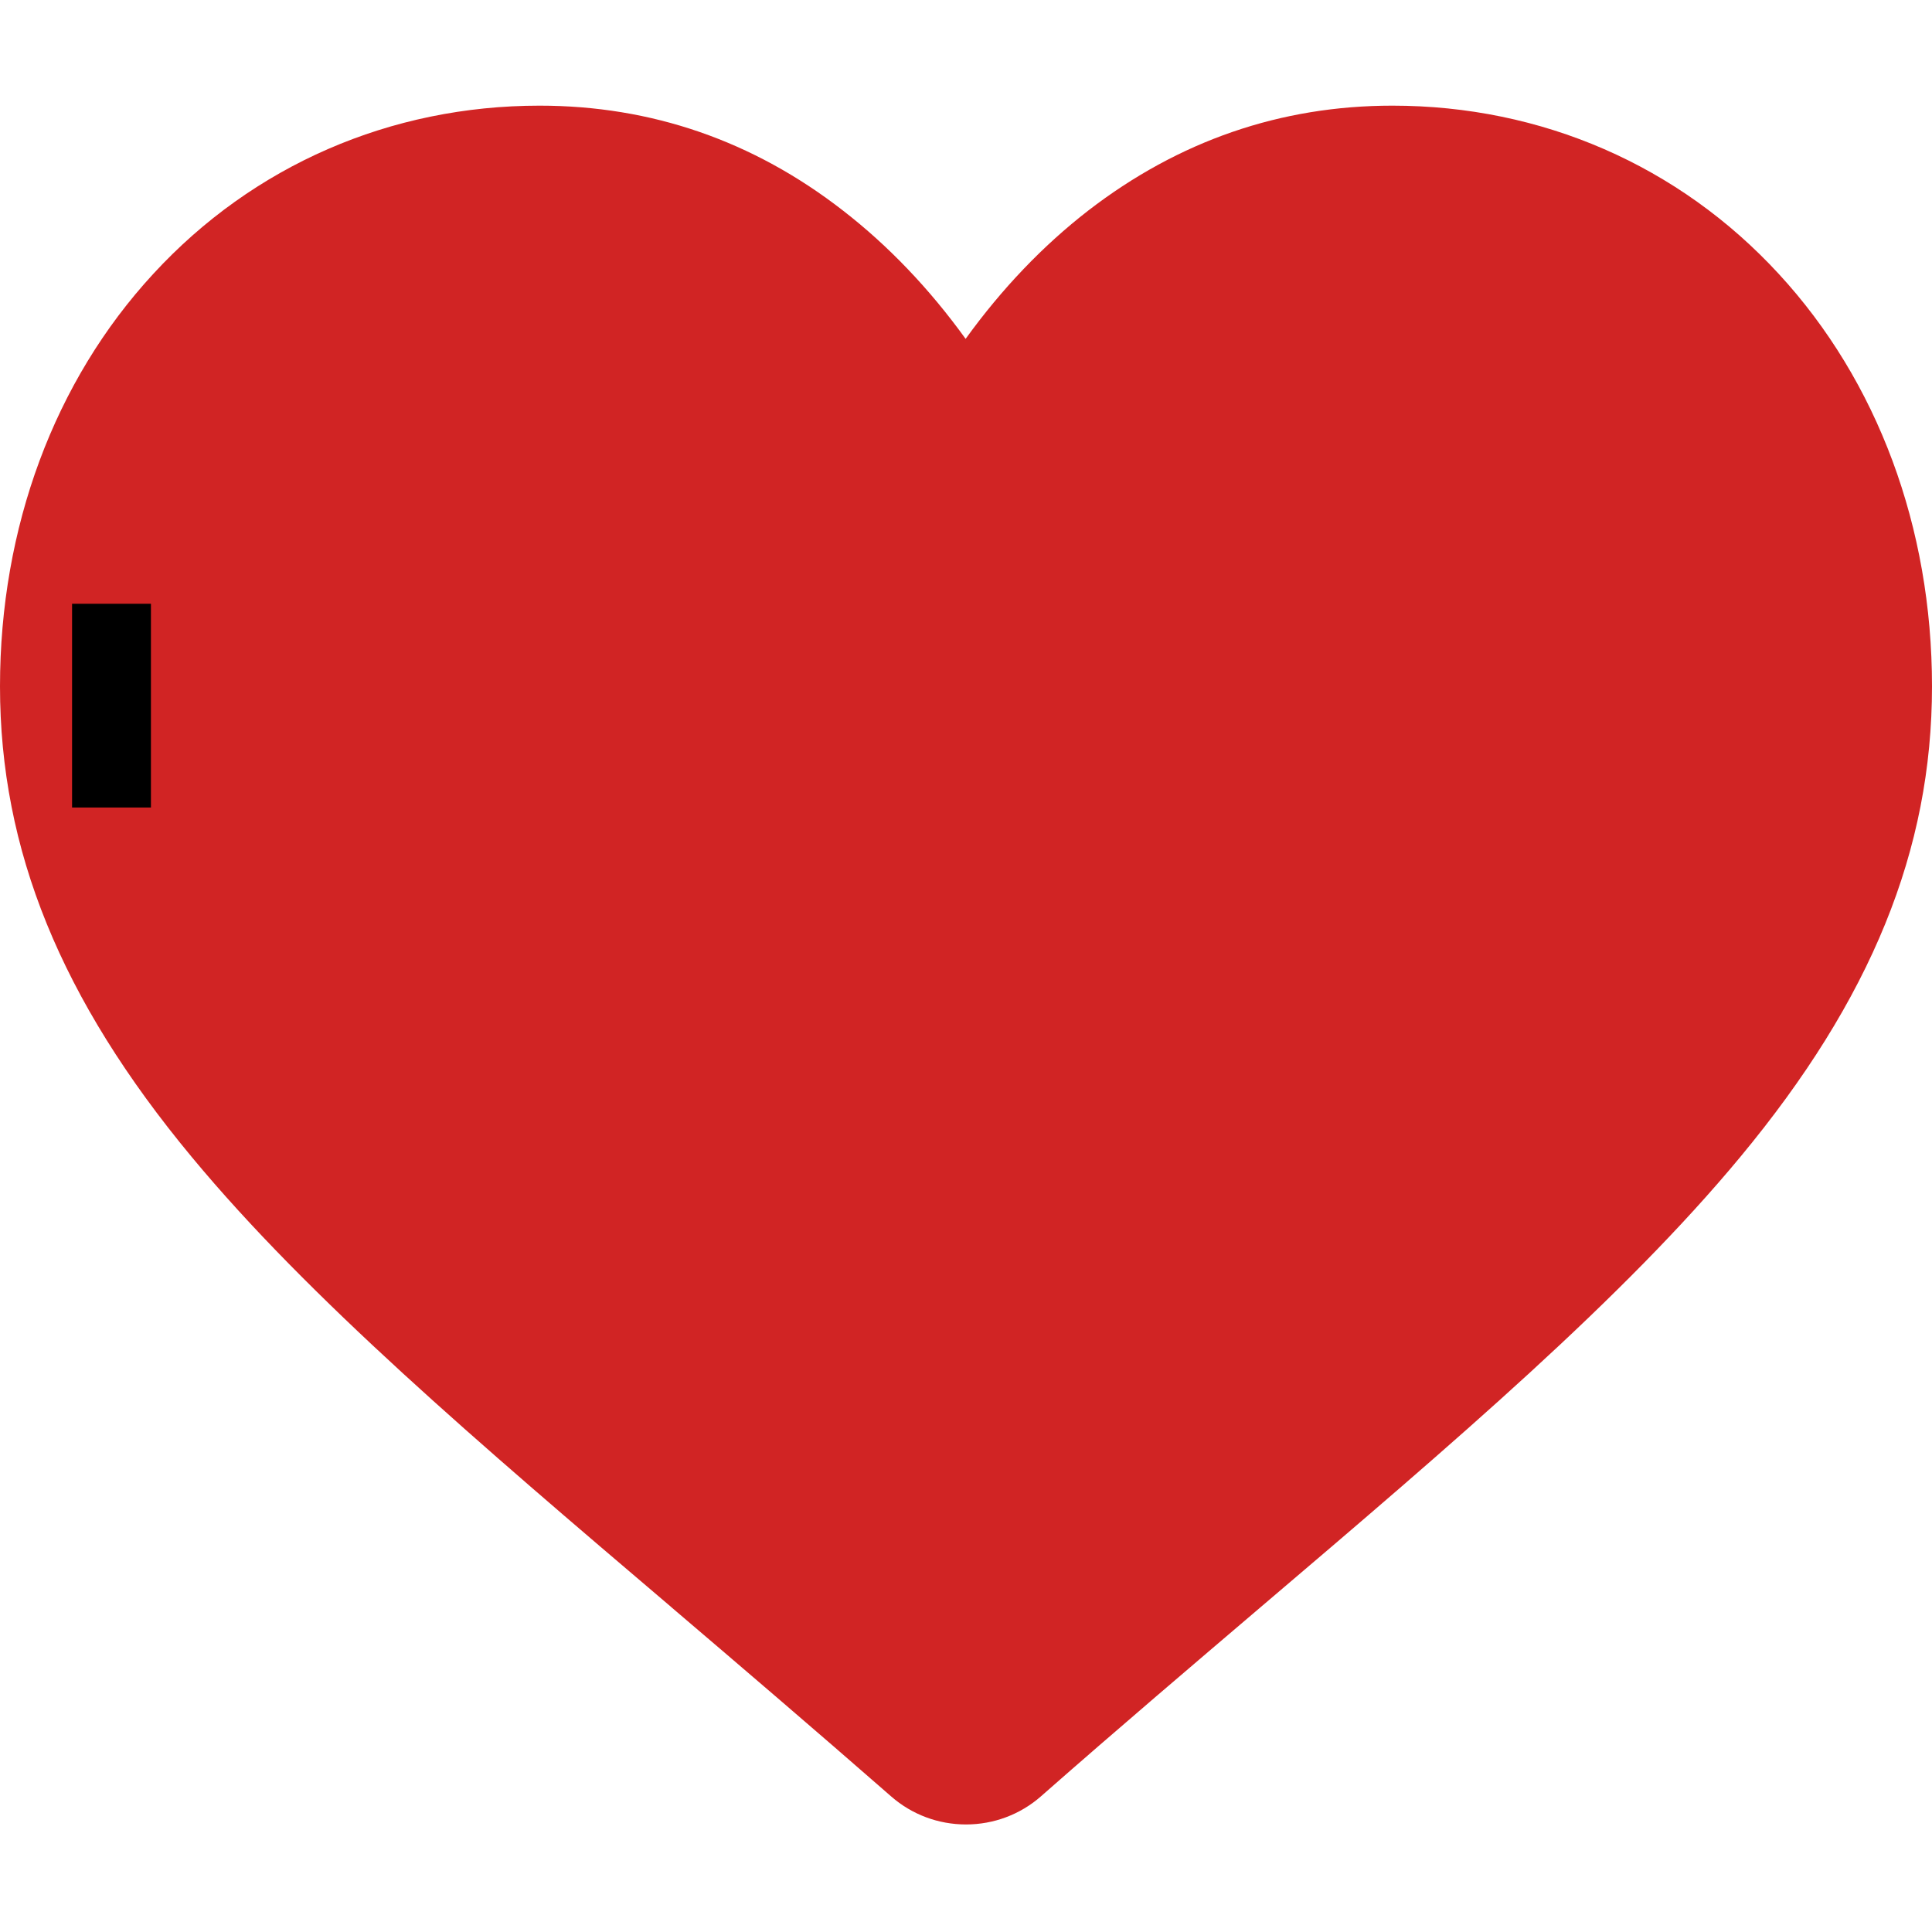
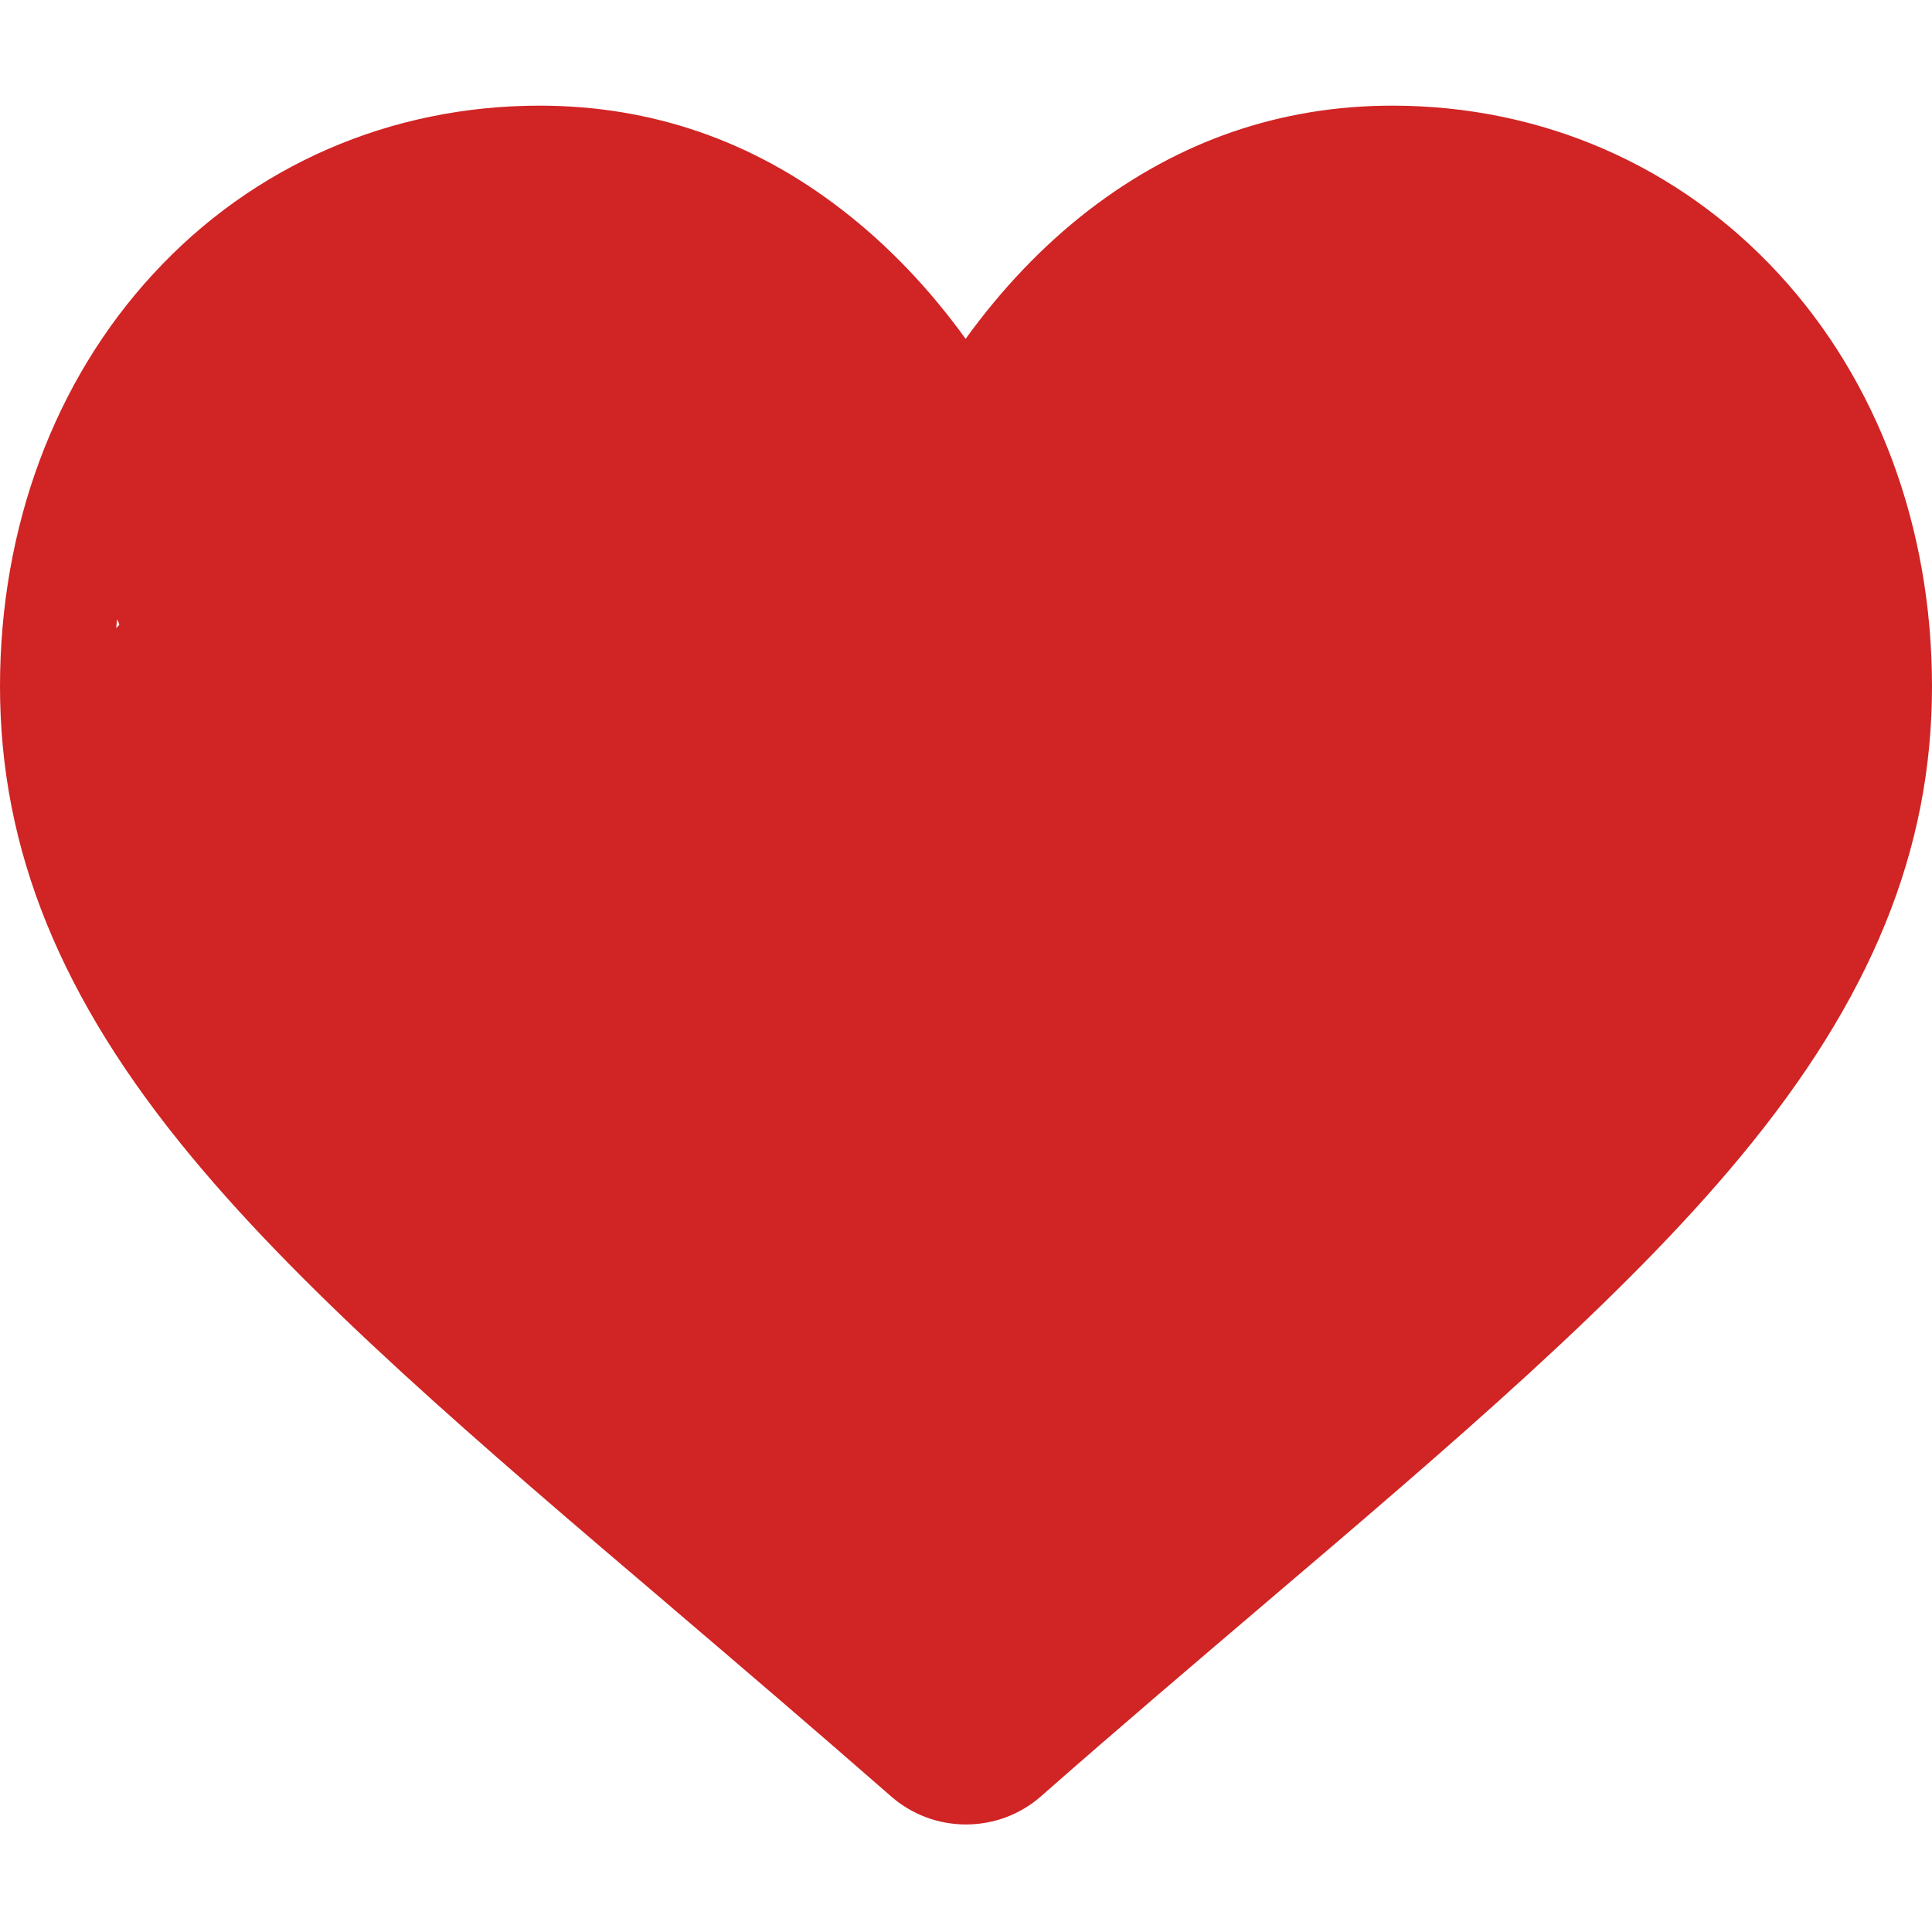
<svg xmlns="http://www.w3.org/2000/svg" version="1.1" id="Layer_1" x="0px" y="0px" viewBox="0 0 512 512" style="enable-background:new 0 0 512 512;" xml:space="preserve">
  <style type="text/css">
	.st0{fill:#D12424;}
</style>
-   <path class="st0" d="M256,483.5c-7.3,0-14.3-2.6-19.8-7.4C215.5,458,195.6,441,178,426l-0.1-0.1C126.3,382,81.8,344,50.8,306.6  C16.1,264.8,0,225.2,0,181.9C0,139.8,14.4,101,40.6,72.6C67.1,43.8,103.5,28,143,28c29.6,0,56.6,9.3,80.4,27.8  c12,9.3,22.9,20.7,32.5,34c9.6-13.3,20.5-24.7,32.5-34c24-18.5,51-27.8,80.6-27.8c39.5,0,75.9,15.8,102.4,44.6  C497.6,101,512,139.8,512,181.9c0,43.3-16.1,82.9-50.8,124.7c-31,37.4-75.5,75.4-127.1,119.3c-17.6,15-37.6,32-58.3,50.2  C270.3,480.9,263.3,483.5,256,483.5z M25.8,127c-31.1,0,57.7-56.6,36.9-34.1c-21.1,22.9-32.7,54.4-32.7,89  c0,36.4,13.5,69,43.9,105.6c29.3,35.4,73,72.6,123.5,115.6l0.1,0.1c17.7,15.1,37.7,32.1,58.5,50.3c21-18.3,41-35.3,58.7-50.4  c50.5-43.1,94.1-80.2,123.5-115.6c30.3-36.6,43.9-69.2,43.9-105.6c0-34.5-11.6-66.1-32.7-89C428.6,70.4,502.1,94,471,94  c-22.8,0,51.4,40.7,33,55c-16.4,12.7-32.3,107.8-39,119c-3.5,5.8-202.3,195-209,195S31.9,255.8,28.5,250c-6.7-11.3,15.3-78.3-1.2-91  C8.8,144.7,48.5,127,25.8,127z M91,198.5c0,24-16.1,43.5-35.9,43.5s-35.9-19.5-35.9-43.5S35.2,155,55.1,155S91,174.5,91,198.5z" />
-   <rect x="19.1" y="160" width="20.9" height="54" />
+   <path class="st0" d="M256,483.5c-7.3,0-14.3-2.6-19.8-7.4C215.5,458,195.6,441,178,426l-0.1-0.1C126.3,382,81.8,344,50.8,306.6  C16.1,264.8,0,225.2,0,181.9C0,139.8,14.4,101,40.6,72.6C67.1,43.8,103.5,28,143,28c29.6,0,56.6,9.3,80.4,27.8  c12,9.3,22.9,20.7,32.5,34c9.6-13.3,20.5-24.7,32.5-34c24-18.5,51-27.8,80.6-27.8c39.5,0,75.9,15.8,102.4,44.6  C497.6,101,512,139.8,512,181.9c0,43.3-16.1,82.9-50.8,124.7c-31,37.4-75.5,75.4-127.1,119.3c-17.6,15-37.6,32-58.3,50.2  C270.3,480.9,263.3,483.5,256,483.5z M25.8,127c-31.1,0,57.7-56.6,36.9-34.1c-21.1,22.9-32.7,54.4-32.7,89  c0,36.4,13.5,69,43.9,105.6c29.3,35.4,73,72.6,123.5,115.6l0.1,0.1c17.7,15.1,37.7,32.1,58.5,50.3c21-18.3,41-35.3,58.7-50.4  c50.5-43.1,94.1-80.2,123.5-115.6c30.3-36.6,43.9-69.2,43.9-105.6c0-34.5-11.6-66.1-32.7-89C428.6,70.4,502.1,94,471,94  c-22.8,0,51.4,40.7,33,55c-16.4,12.7-32.3,107.8-39,119c-3.5,5.8-202.3,195-209,195S31.9,255.8,28.5,250c-6.7-11.3,15.3-78.3-1.2-91  C8.8,144.7,48.5,127,25.8,127z M91,198.5c0,24-16.1,43.5-35.9,43.5s-35.9-19.5-35.9-43.5s16-43.5,35.9-43.5S91,174.5,91,198.5z" />
</svg>
